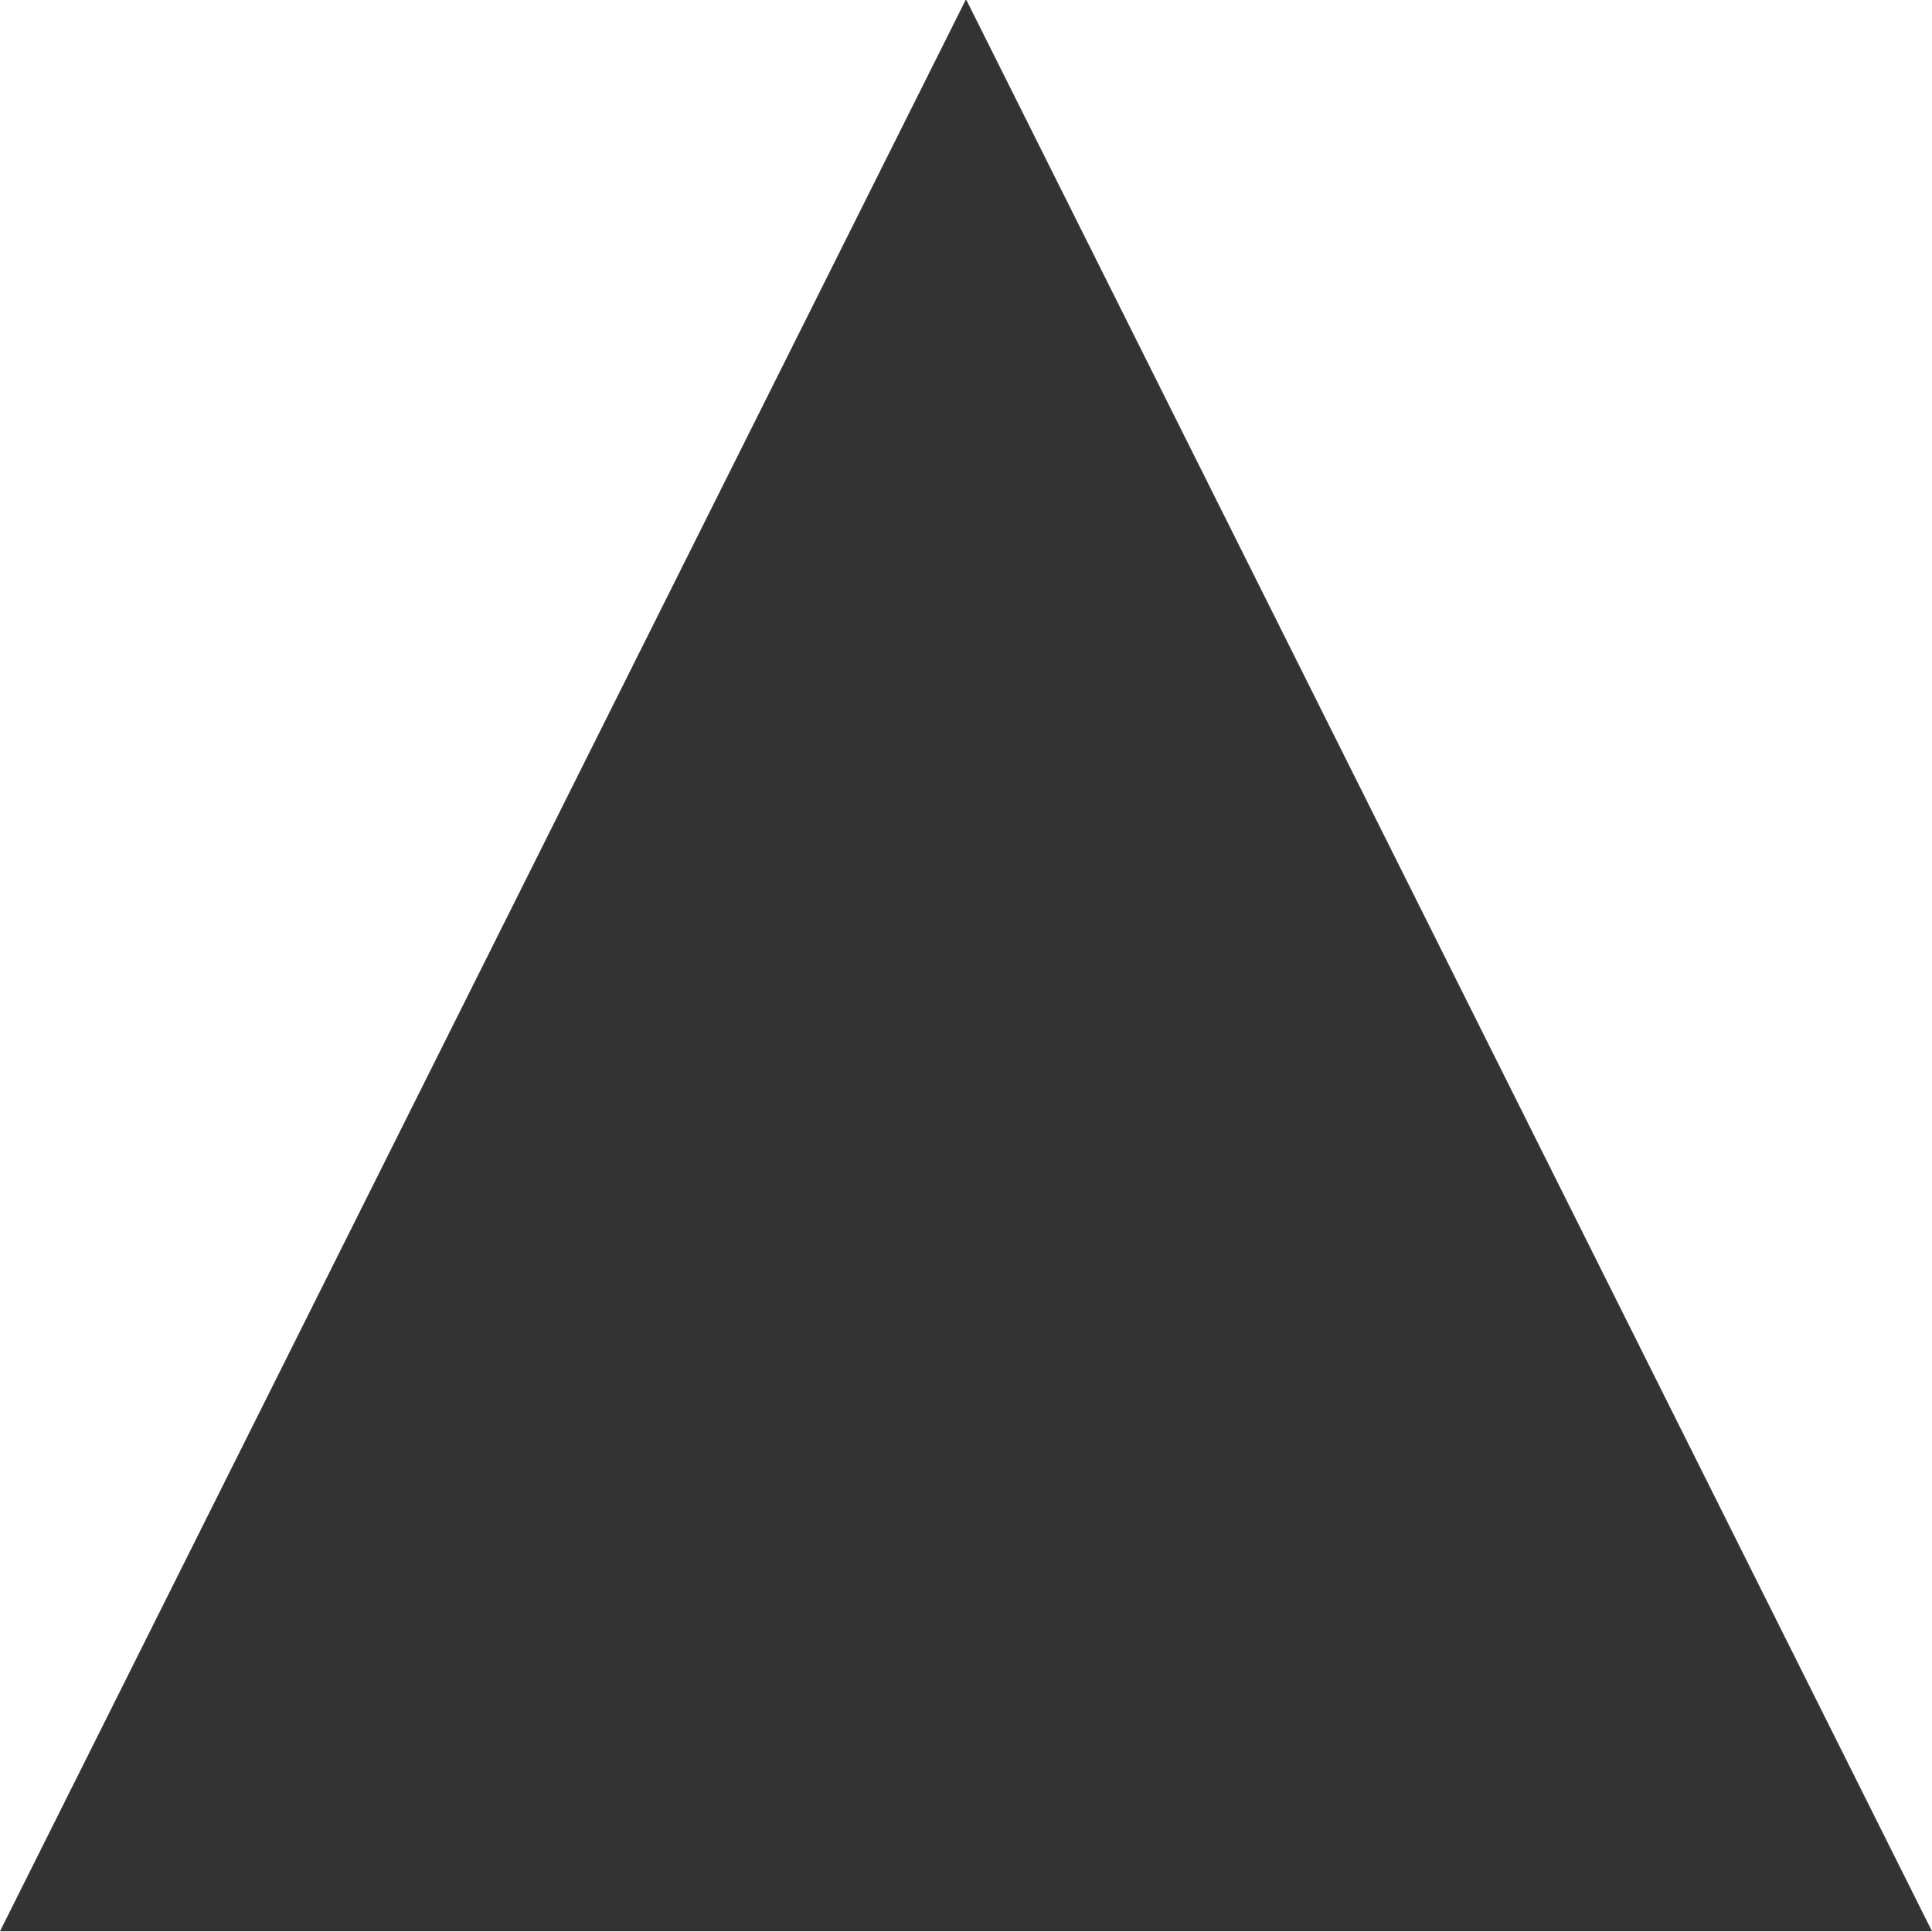
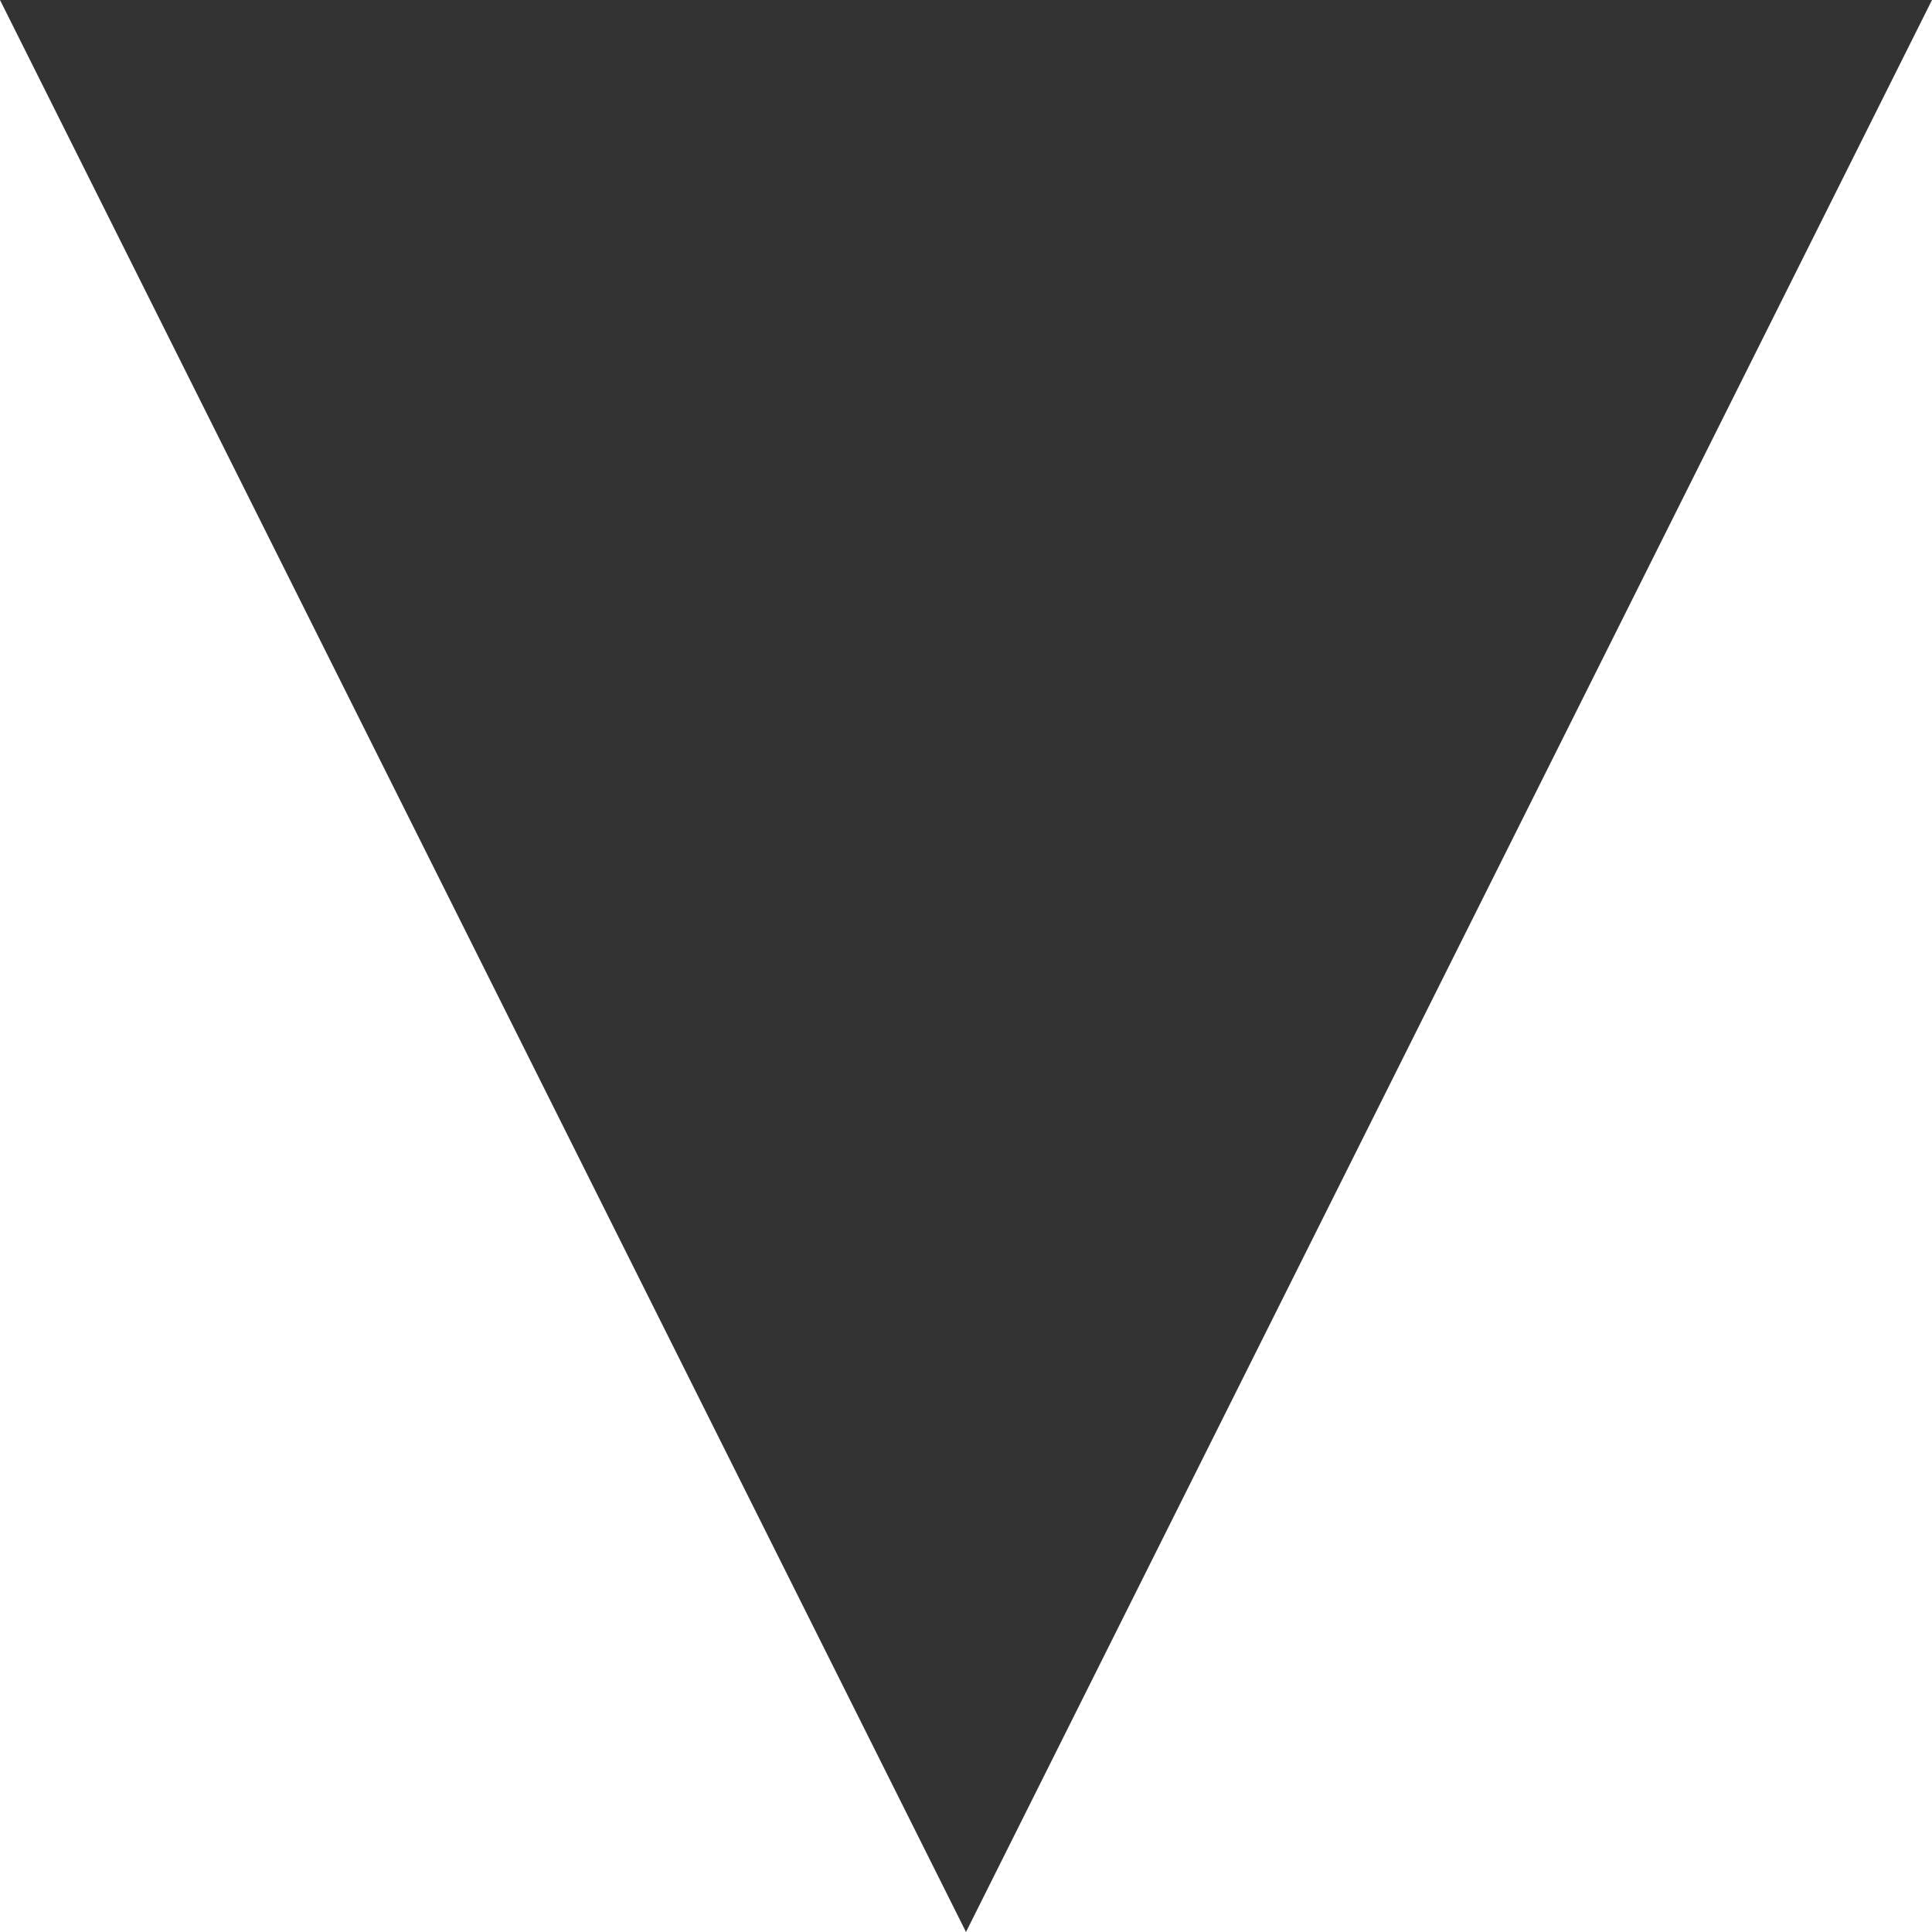
- <svg xmlns="http://www.w3.org/2000/svg" width="2.646mm" height="2.646mm" version="1.1" viewBox="0 0 2.646 2.646">
-   <g transform="translate(-1.323 -1.99)">
-     <path d="m1.323 4.635 1.323-2.646 1.323 2.646z" fill="#333" />
+ <svg xmlns="http://www.w3.org/2000/svg" width="2.6mm" height="2.6mm" version="1.1" viewBox="0 0 2.6 2.6">
+   <g transform="translate(-1.3 -2)">
+     <path d="m1.3 2 1.3 2.6 1.3-2.6z" fill="#333" />
  </g>
</svg>
